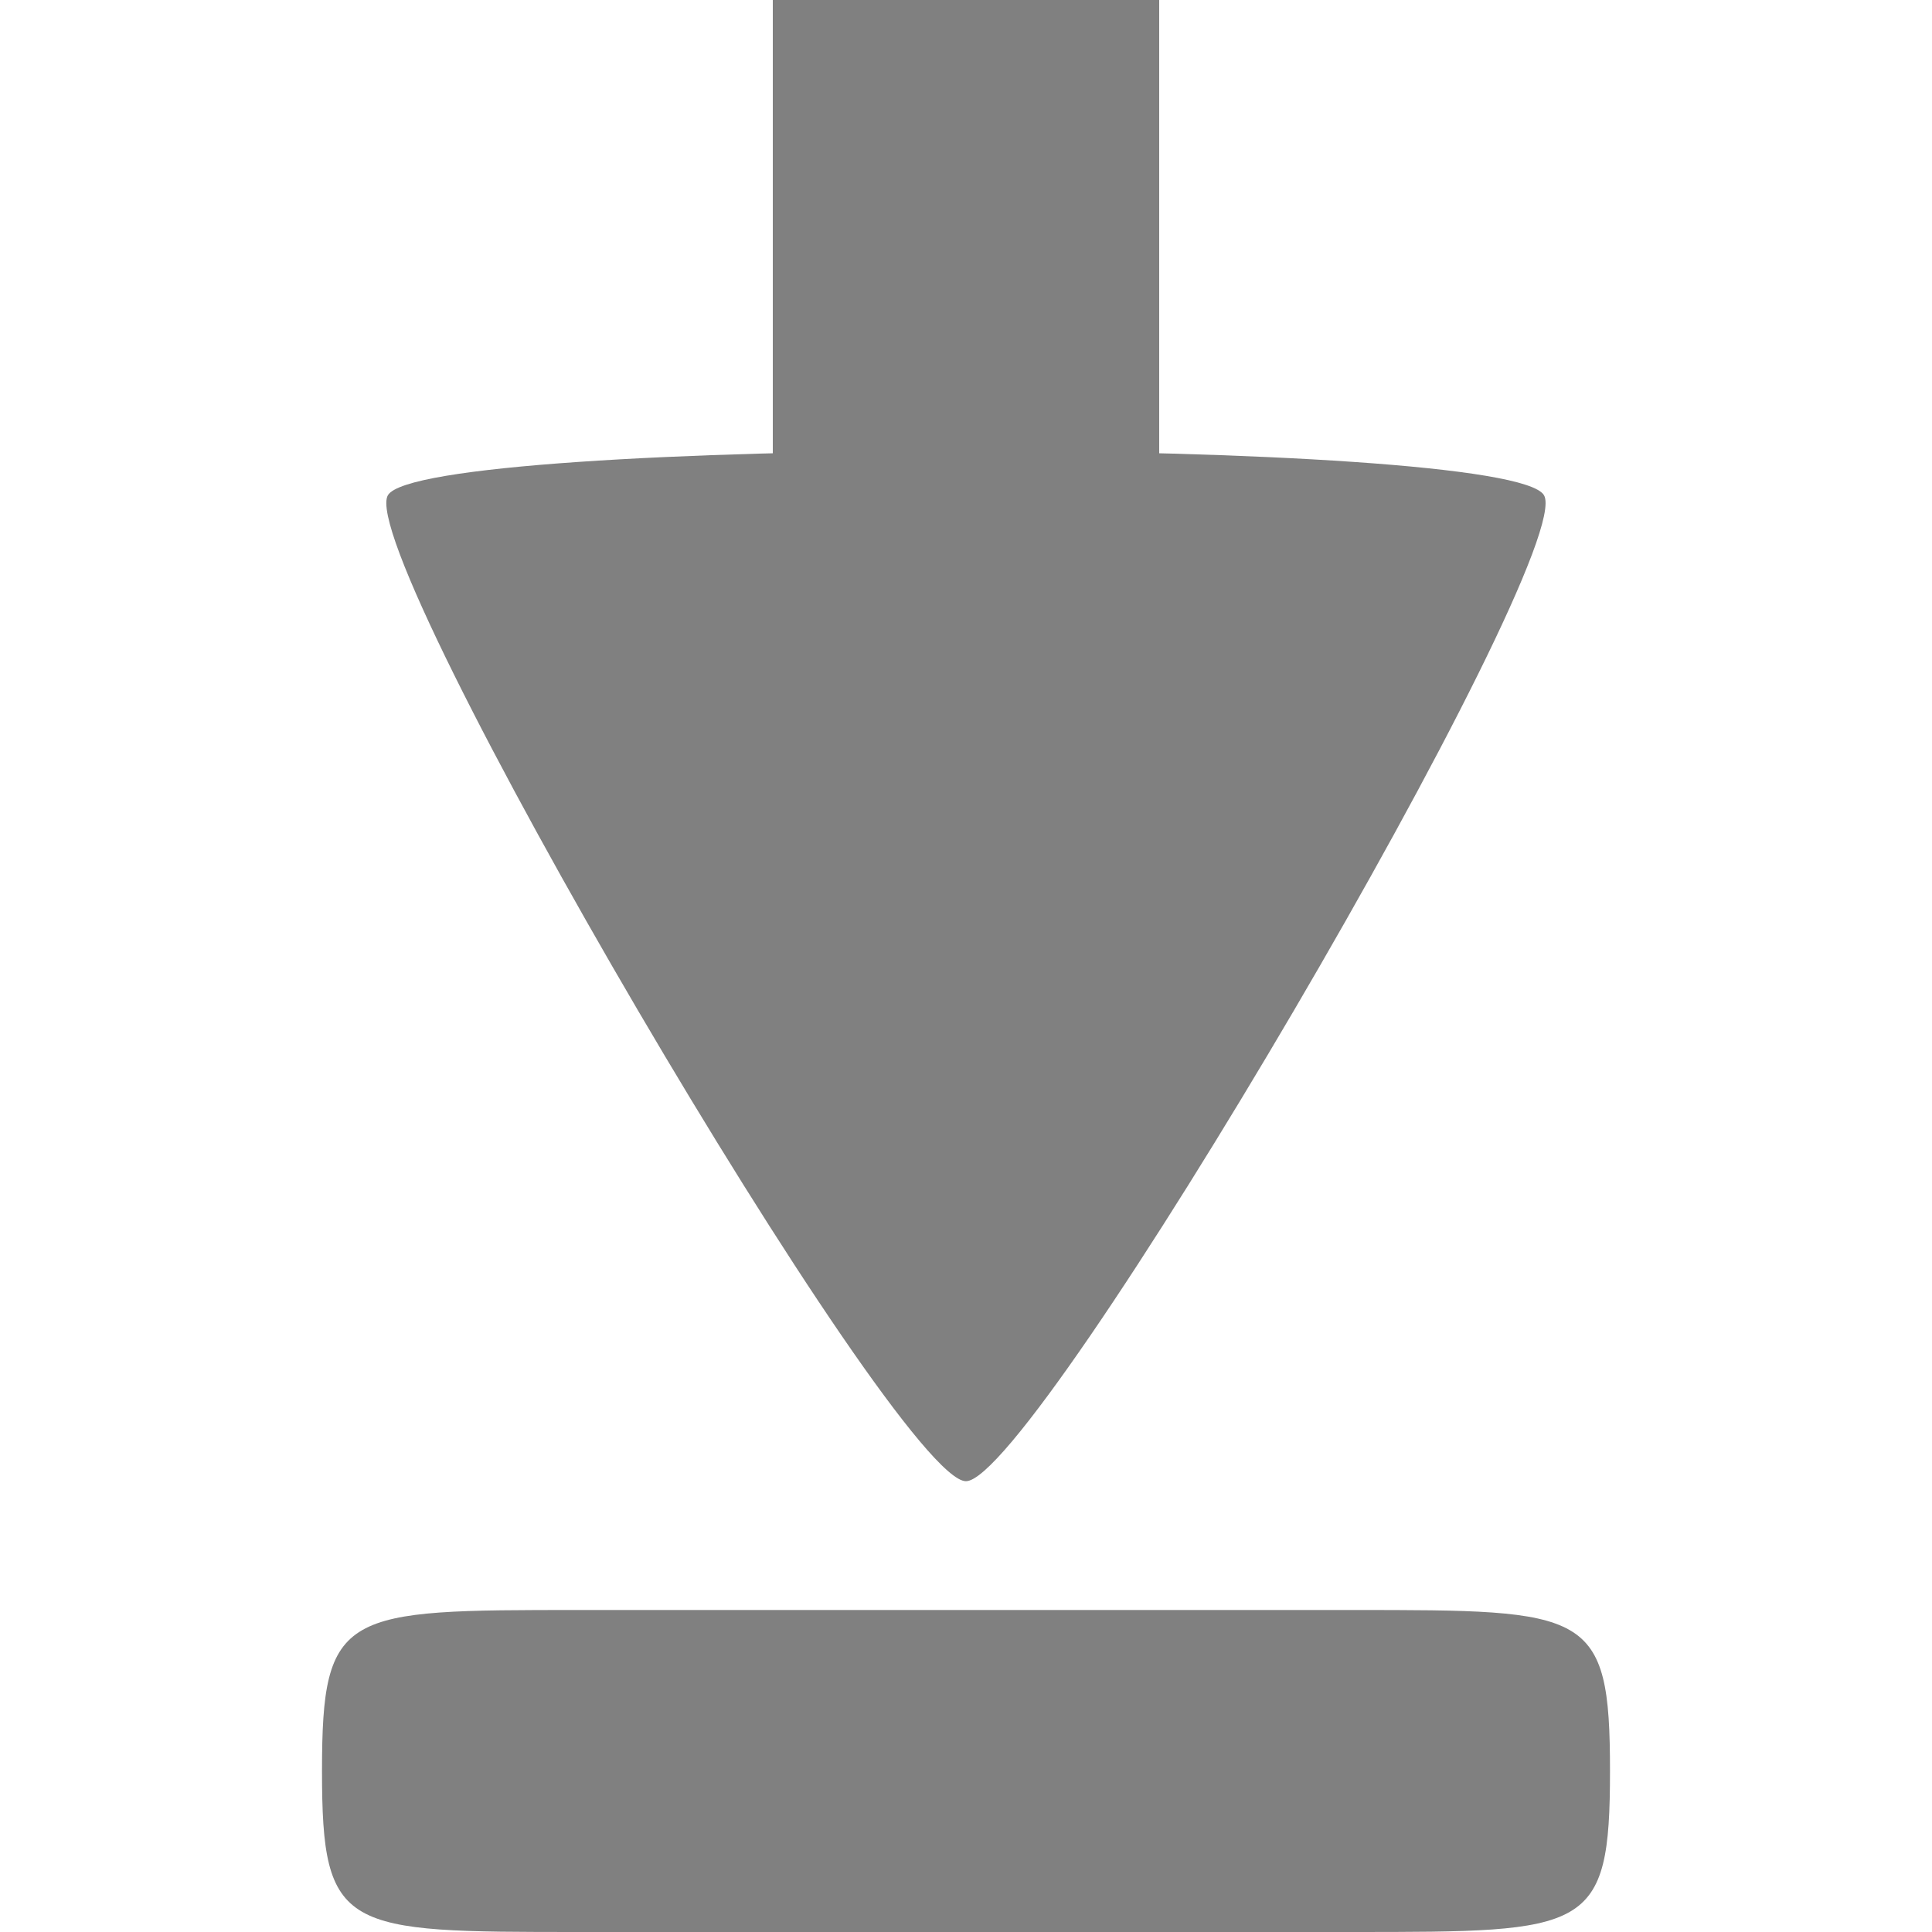
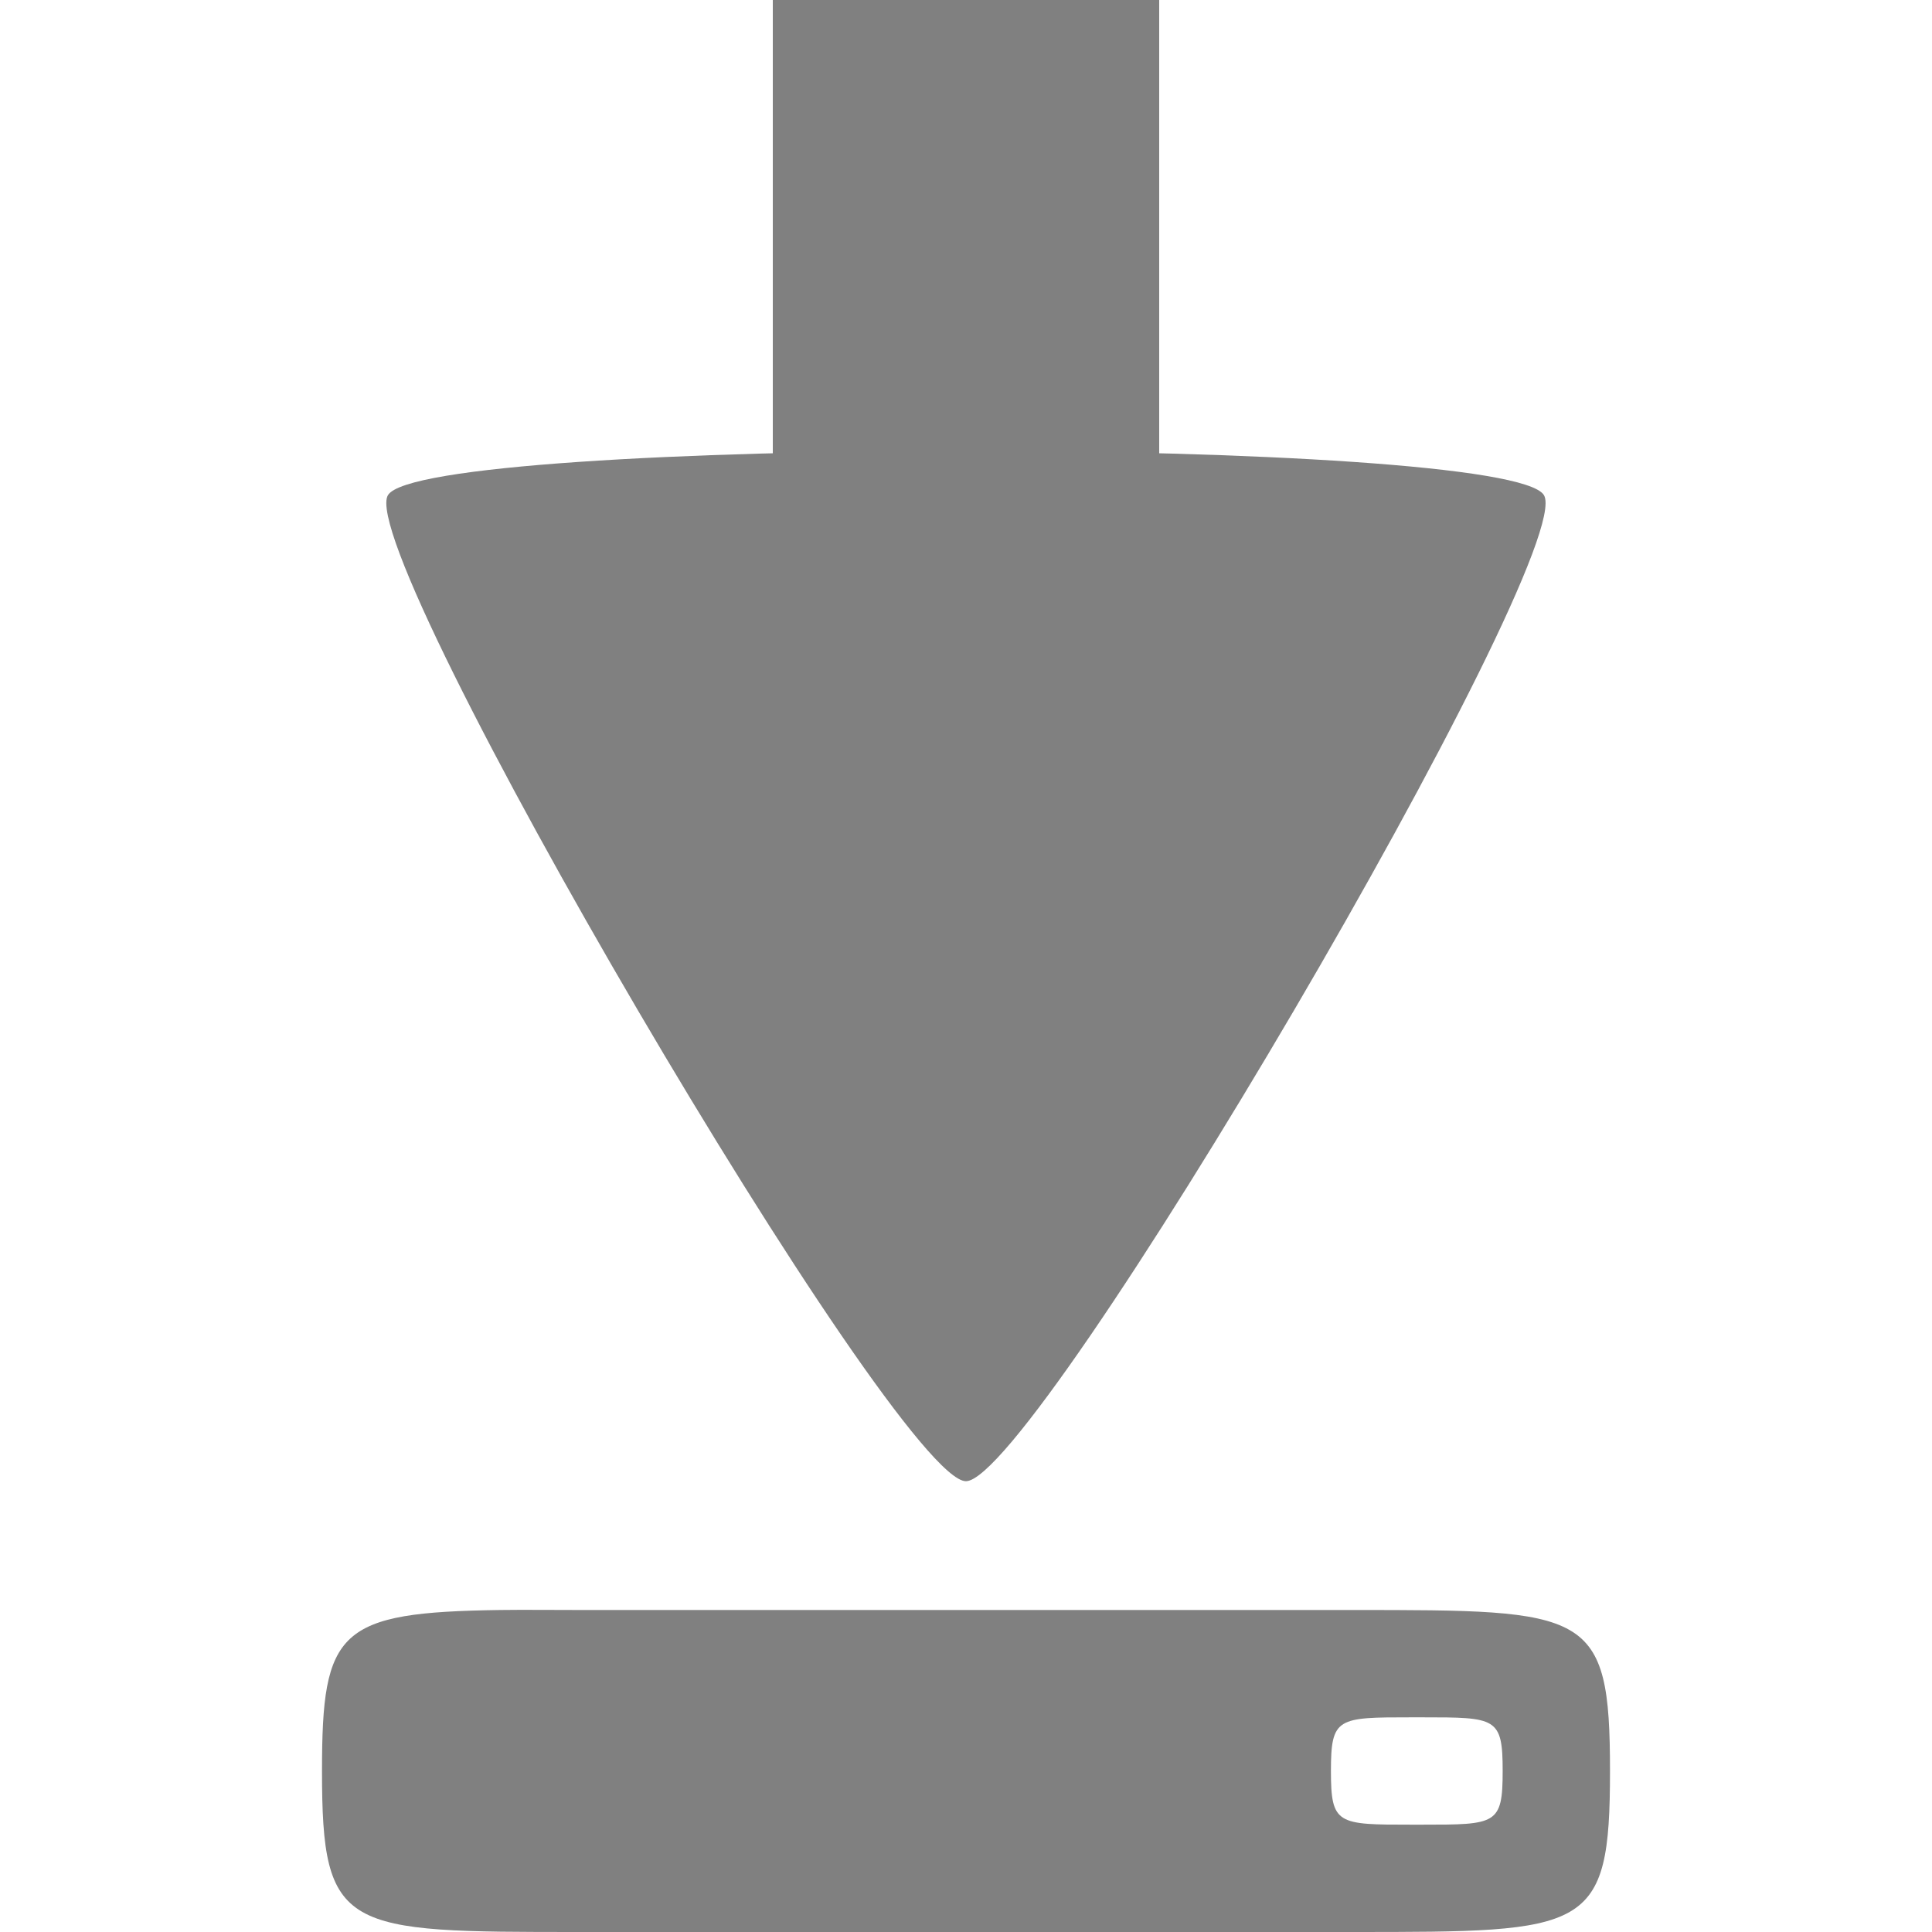
<svg xmlns="http://www.w3.org/2000/svg" width="90" height="90" id="svg3140" version="1.1">
  <defs id="defs3142" />
  <g id="layer1" transform="translate(0,-962.3621)">
-     <rect style="color:#000000;fill:none;stroke:none;stroke-width:7.5;marker:none;visibility:visible;display:inline;overflow:visible;enable-background:accumulate" id="rect4198" width="90" height="90" x="0" y="962.362" />
    <g id="g4978" transform="translate(-60,548)">
-       <path style="color:#000000;fill:#808080;fill-opacity:1;fill-rule:nonzero;stroke:none;stroke-width:3;marker:none;visibility:visible;display:inline;overflow:visible;enable-background:accumulate" id="path4984" d="m 113.915,179.144 c -0.525,0.303 -8.746,-4.444 -8.746,-5.05 0,-0.606 8.222,-5.353 8.746,-5.05 0.525,0.303 0.525,9.797 0,10.1 z" transform="matrix(0,-5.251632,5.332127,0,-823.2939,1035.671)" />
-       <path style="font-size:medium;font-style:normal;font-variant:normal;font-weight:normal;font-stretch:normal;text-indent:0;text-align:start;text-decoration:none;line-height:normal;letter-spacing:normal;word-spacing:normal;text-transform:none;direction:ltr;block-progression:tb;writing-mode:lr-tb;text-anchor:start;baseline-shift:baseline;color:#000000;fill:#808080;fill-opacity:1;stroke:none;stroke-width:4;marker:none;visibility:visible;display:inline;overflow:visible;enable-background:accumulate;font-family:Sans;-inkscape-font-specification:Sans" d="m 96,414.362 0,35 18,0 0,-35 -18,0 z" id="path4988" />
-       <path style="color:#000000;fill:#808080;fill-opacity:1;fill-rule:nonzero;stroke:none;stroke-width:2;marker:none;visibility:visible;display:inline;overflow:visible;enable-background:accumulate" d="m 87,489.362 36,0 c 11,0 12,0 12,7.5 0,7.5 -1,7.5 -12,7.5 l -36,0 c -11,0 -12,0 -12,-7.5 0,-7.5 1,-7.5 12,-7.5 z" id="rect3408" />
-       <rect style="color:#000000;fill:none;stroke:none;stroke-width:6;marker:none;visibility:visible;display:inline;overflow:visible;enable-background:accumulate" id="rect3047" width="90" height="90" x="0" y="7.6293945e-05" transform="translate(60,414.3621)" />
+       <path style="color:#000000;fill:#808080;fill-opacity:1;fill-rule:nonzero;stroke:none;stroke-width:3;marker:none;visibility:visible;display:inline;overflow:visible;enable-background:accumulate" id="path4984" d="m 113.915,179.144 c -0.525,0.303 -8.746,-4.444 -8.746,-5.05 0,-0.606 8.222,-5.353 8.746,-5.05 C 114.44,169.348 114.44,178.841 113.915,179.144 Z" transform="matrix(0,-5.251632,5.332127,0,-823.2939,1035.671)" />
+       <path style="font-size:xx-small;font-style:normal;font-variant:normal;font-weight:normal;font-stretch:normal;text-indent:0;text-align:start;text-decoration:none;line-height:normal;letter-spacing:normal;word-spacing:normal;text-transform:none;direction:ltr;block-progression:tb;writing-mode:lr-tb;text-anchor:start;baseline-shift:baseline;color:#000000;fill:#808080;fill-opacity:1;stroke:none;stroke-width:4;marker:none;visibility:visible;display:inline;overflow:visible;enable-background:accumulate;font-family:Sans;-inkscape-font-specification:Sans" d="m 96,414.362 0,35 18,0 0,-35 L 96,414.362 Z" id="path4988" />
+       <path style="color:#000000;fill:#808080;fill-opacity:1;fill-rule:nonzero;stroke:none;stroke-width:2;marker:none;visibility:visible;display:inline;overflow:visible;enable-background:accumulate" d="m 83.312,489.362 c -7.561,0.103 -8.312,0.937 -8.312,7.5 0,7.5 1,7.5 12,7.5 l 36,0 c 11,0 12,0 12,-7.5 0,-7.5 -1,-7.5 -12,-7.5 l -36,0 C 85.625,489.362 84.393,489.347 83.312,489.362 z m 42.438,5 0.5,0 c 3.45,0 3.75,-10e-6 3.75,2.5 0,2.5 -0.3,2.5 -3.75,2.5 l -0.5,0 c -3.45,0 -3.75,-10e-6 -3.75,-2.5 C 122,494.362 122.3,494.362 125.75,494.362 Z" id="rect3408" />
+       <rect style="color:#000000;fill:none;stroke:none;stroke-width:6;marker:none;visibility:visible;display:inline;overflow:visible;enable-background:accumulate" id="rect3047" width="90" height="90" x="60" y="414.362" />
    </g>
  </g>
</svg>
